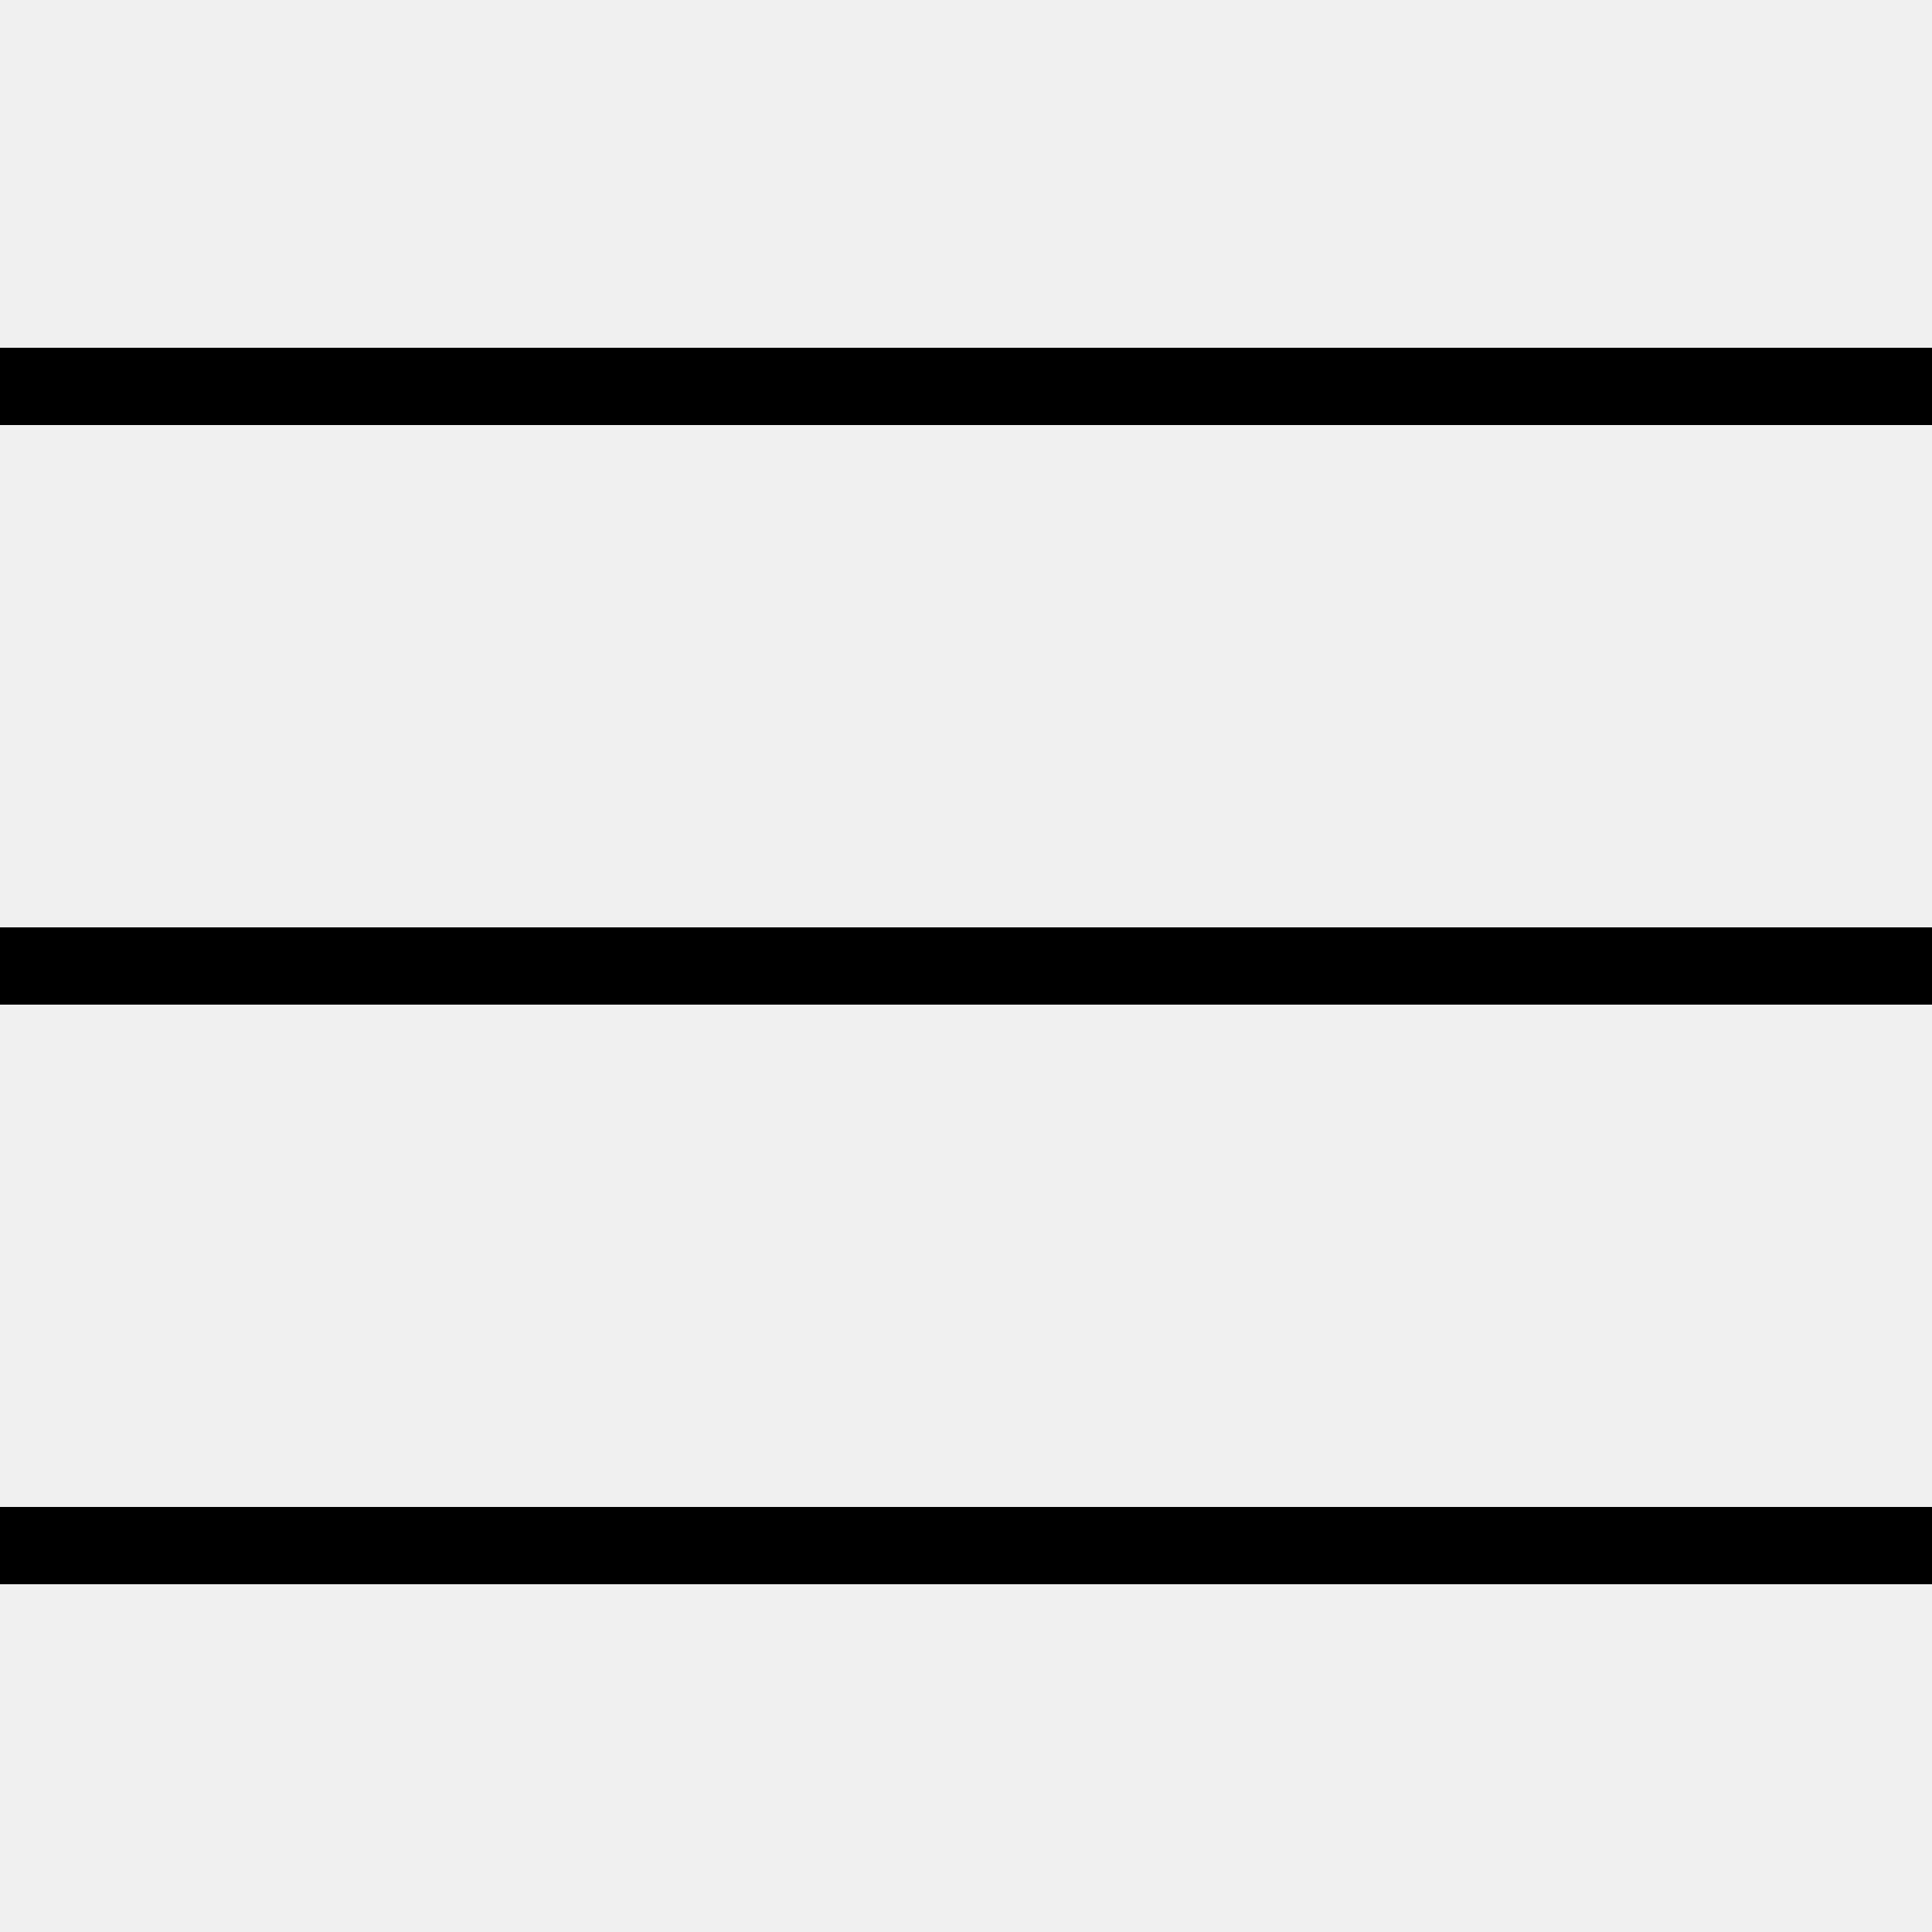
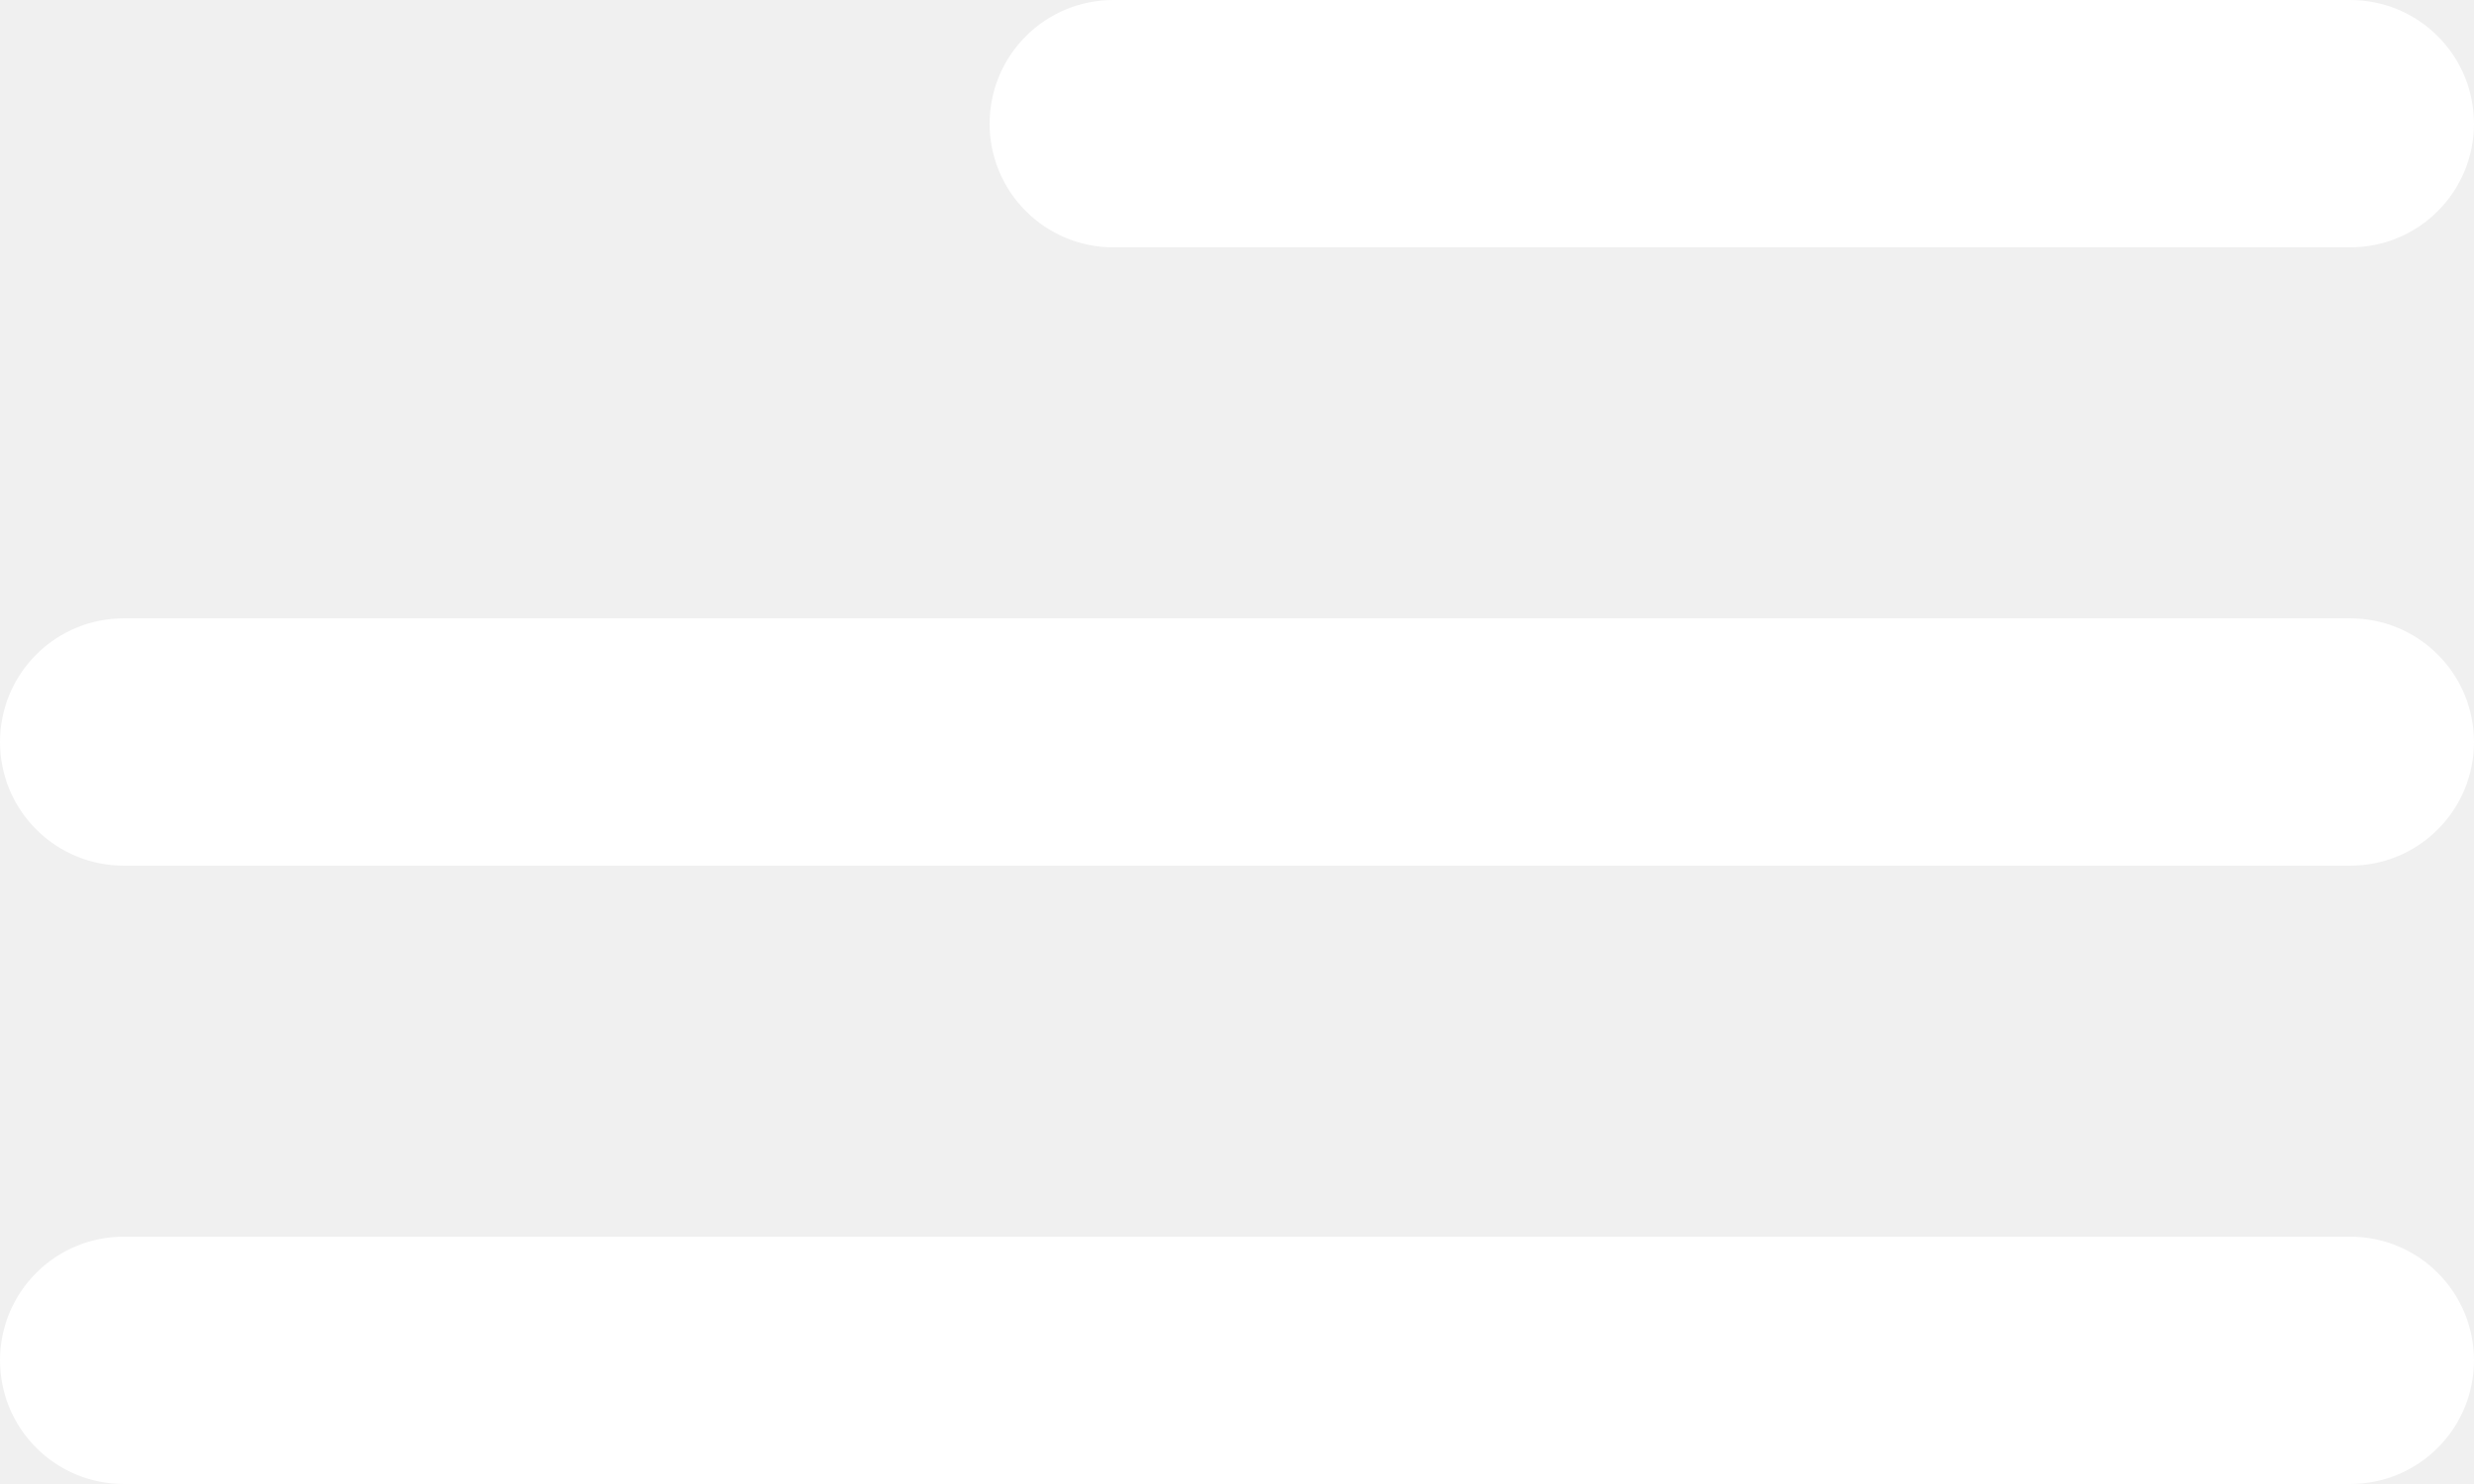
- <svg xmlns="http://www.w3.org/2000/svg" x="0px" y="0px" width="100" height="100" viewBox="0,0,256,256">
-   <g fill="#000000" fill-rule="nonzero" stroke="none" stroke-width="1" stroke-linecap="butt" stroke-linejoin="miter" stroke-miterlimit="10" stroke-dasharray="" stroke-dashoffset="0" font-family="none" font-weight="none" font-size="none" text-anchor="none" style="mix-blend-mode: normal">
-     <g transform="scale(5.12,5.12)">
-       <path d="M0,9v2h50v-2zM0,24v2h50v-2zM0,39v2h50v-2z" />
-     </g>
-   </g>
+ <svg xmlns="http://www.w3.org/2000/svg" width="20" height="12" viewBox="0 0 20 12" fill="#FFF">
+   <path d="M9 2L19 2C19.265 2 19.52 1.895 19.707 1.707C19.895 1.52 20 1.265 20 1C20 0.735 19.895 0.48 19.707 0.293C19.52 0.105 19.265 0 19 0L9 0C8.735 0 8.48 0.105 8.293 0.293C8.105 0.48 8 0.735 8 1C8 1.265 8.105 1.52 8.293 1.707C8.48 1.895 8.735 2 9 2ZM19 10L1 10C0.735 10 0.48 10.105 0.293 10.293C0.105 10.48 0 10.735 0 11C0 11.265 0.105 11.52 0.293 11.707C0.48 11.895 0.735 12 1 12L19 12C19.265 12 19.52 11.895 19.707 11.707C19.895 11.52 20 11.265 20 11C20 10.735 19.895 10.48 19.707 10.293C19.52 10.105 19.265 10 19 10V10ZM1 7L19 7C19.265 7 19.52 6.895 19.707 6.707C19.895 6.52 20 6.265 20 6C20 5.735 19.895 5.48 19.707 5.293C19.52 5.105 19.265 5 19 5L1 5C0.735 5 0.48 5.105 0.293 5.293C0.105 5.48 0 5.735 0 6C0 6.265 0.105 6.52 0.293 6.707C0.48 6.895 0.735 7 1 7Z" fill="#FFFFFF" />
</svg>
